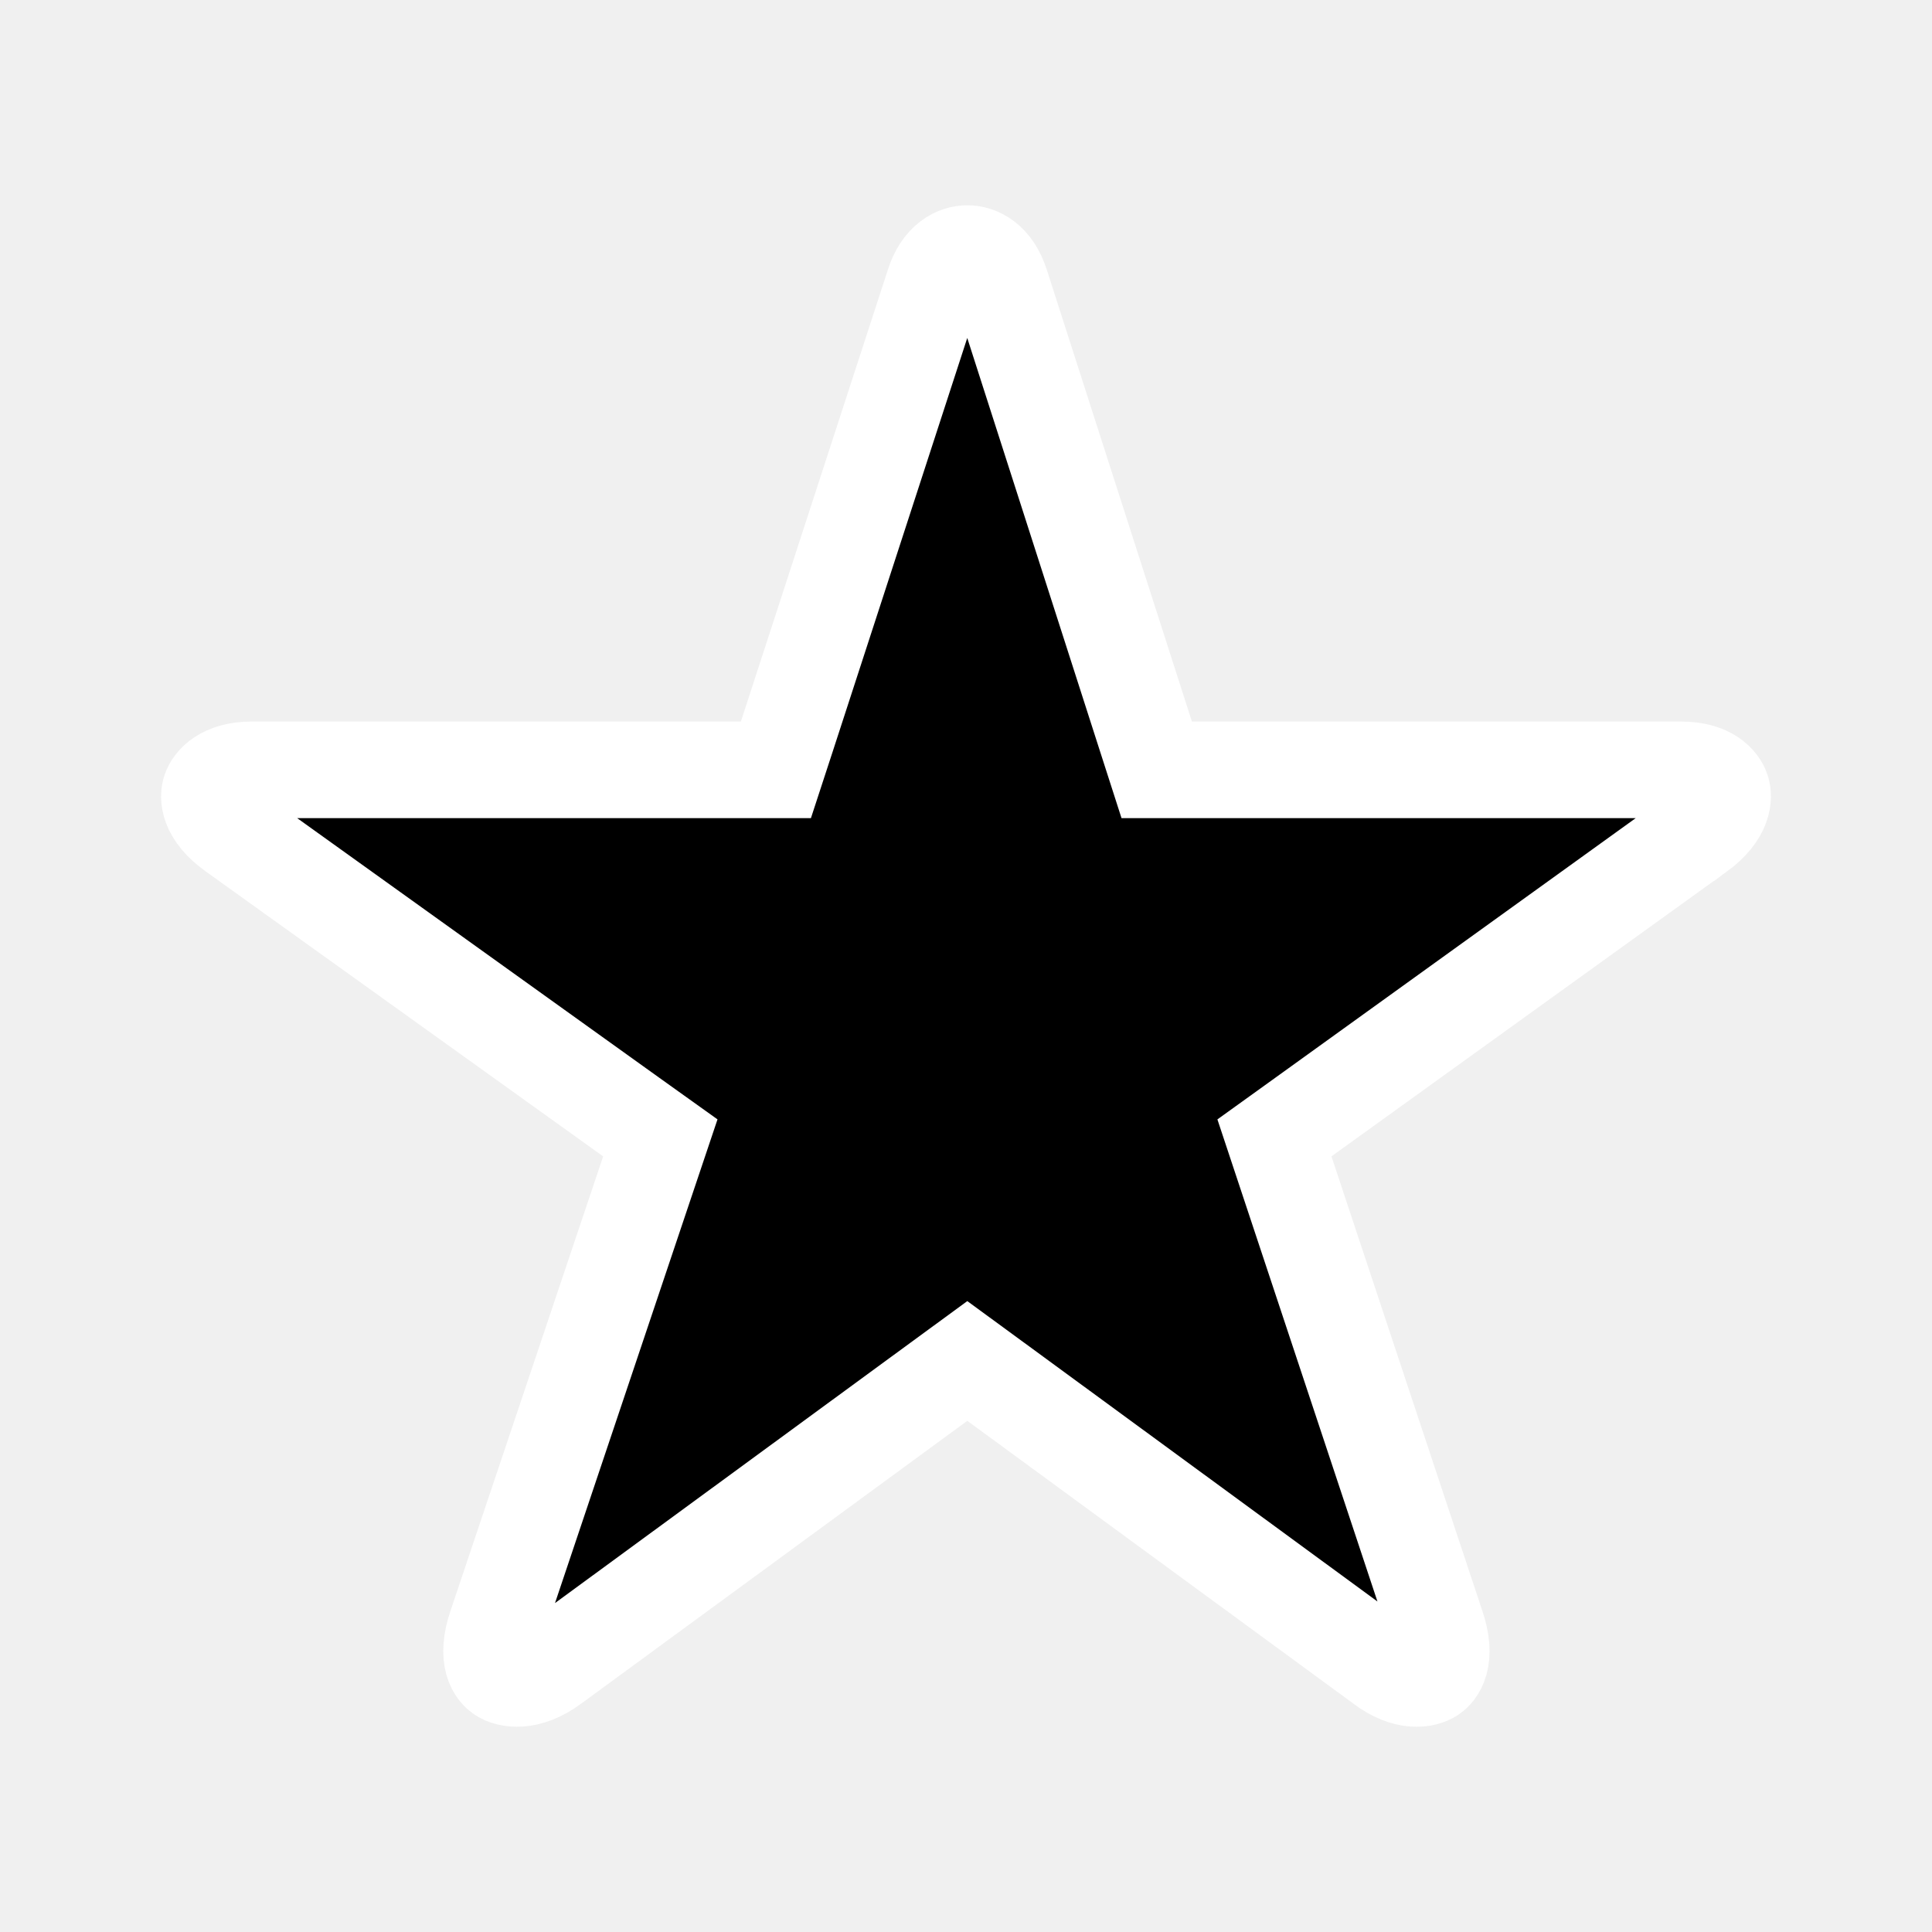
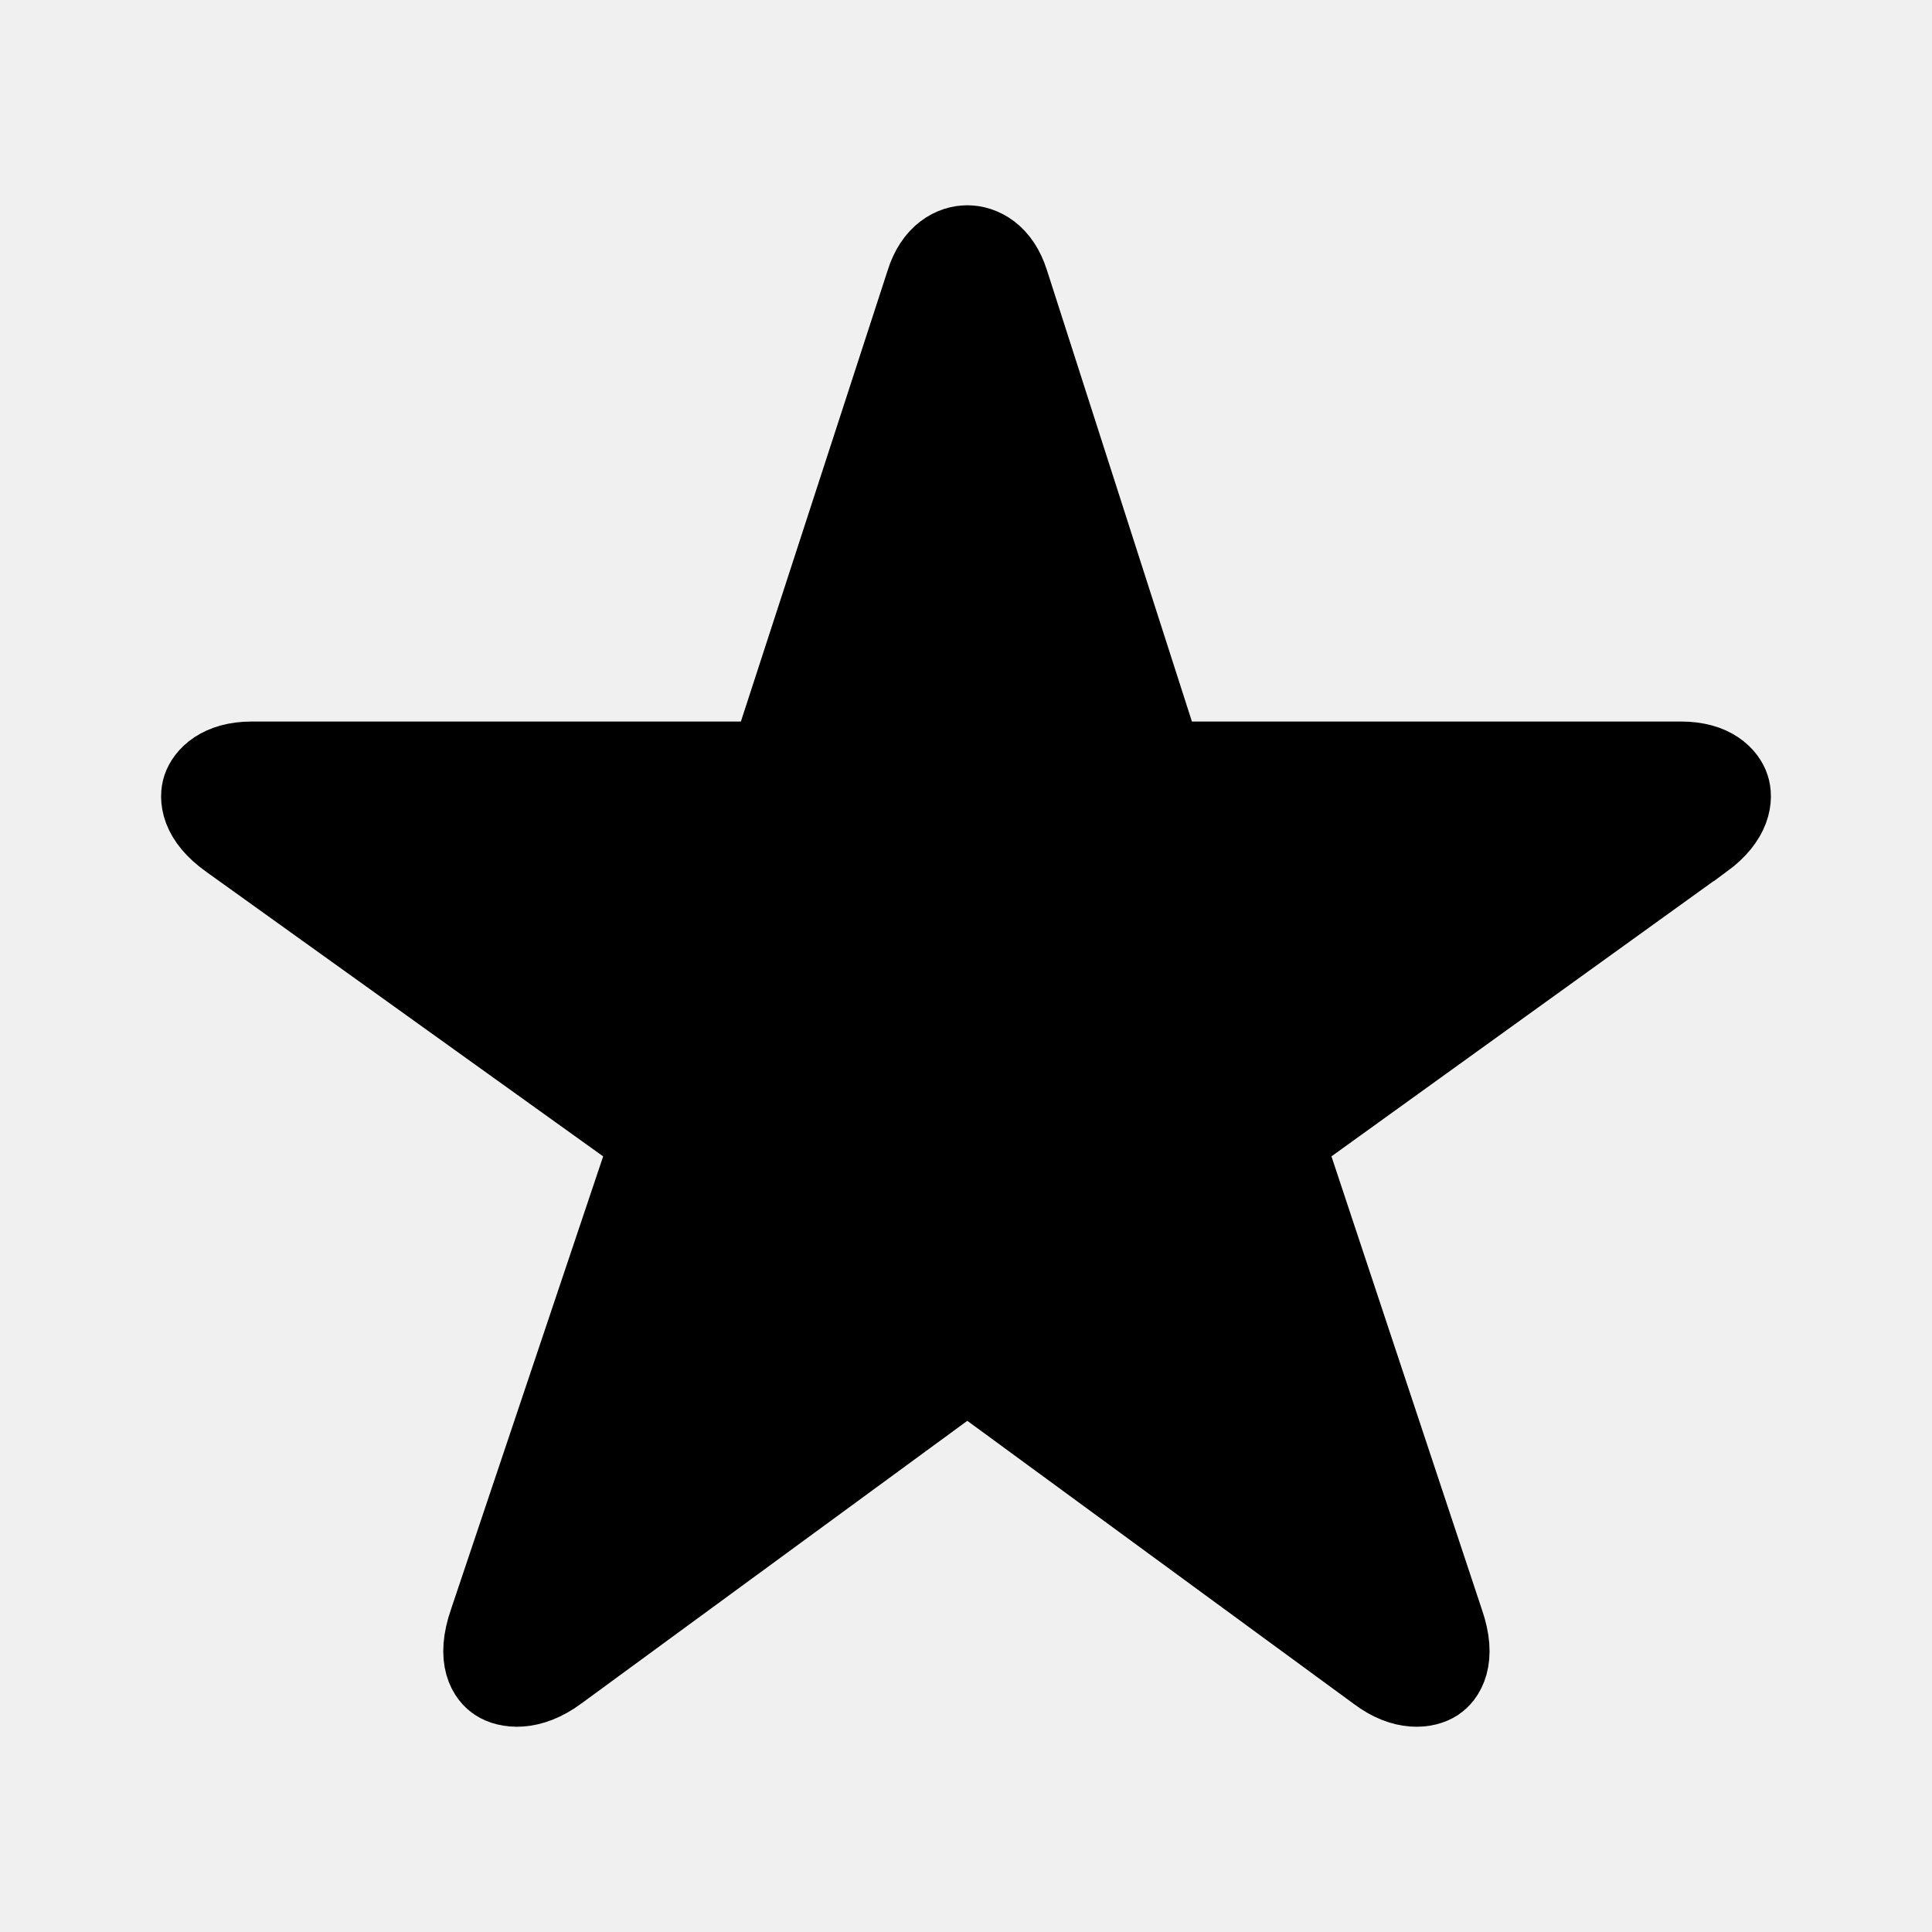
- <svg xmlns="http://www.w3.org/2000/svg" width="28" height="28" viewBox="0 0 28 28" fill="currentColor">
-   <path id="Vector" d="M14.433 20.027L14.019 19.724L13.605 20.027L8.013 24.123L8.011 24.125C7.639 24.399 7.365 24.333 7.267 24.268C7.203 24.226 7.024 24.055 7.198 23.551L7.198 23.551L7.2 23.546L9.405 16.982L9.57 16.491L9.149 16.19L3.4 12.068L3.397 12.066C2.996 11.781 3.021 11.536 3.048 11.455C3.082 11.354 3.231 11.157 3.648 11.157H10.737H11.245L11.403 10.674L13.53 4.136L13.53 4.136L13.532 4.129C13.646 3.765 13.872 3.675 14.019 3.675C14.166 3.675 14.393 3.765 14.506 4.129L14.506 4.129L14.508 4.134L16.608 10.672L16.764 11.157H17.275L24.364 11.157C24.778 11.157 24.92 11.351 24.952 11.45C24.981 11.538 24.998 11.786 24.61 12.07C24.609 12.07 24.609 12.07 24.608 12.07L18.887 16.191L18.47 16.491L18.632 16.979L20.811 23.543L20.811 23.543L20.814 23.551C20.988 24.055 20.808 24.228 20.746 24.27C20.652 24.332 20.389 24.398 20.034 24.13L20.034 24.13L20.025 24.123L14.433 20.027Z" stroke="white" stroke-width="1.4" />
+ <svg xmlns="http://www.w3.org/2000/svg" viewBox="0 0 28 28" fill="currentColor">
+   <path id="Vector" d="M14.433 20.027L14.019 19.724L13.605 20.027L8.013 24.123L8.011 24.125C7.639 24.399 7.365 24.333 7.267 24.268C7.203 24.226 7.024 24.055 7.198 23.551L7.198 23.551L7.2 23.546L9.405 16.982L9.57 16.491L9.149 16.19L3.4 12.068L3.397 12.066C2.996 11.781 3.021 11.536 3.048 11.455C3.082 11.354 3.231 11.157 3.648 11.157H10.737H11.245L11.403 10.674L13.53 4.136L13.53 4.136L13.532 4.129C13.646 3.765 13.872 3.675 14.019 3.675C14.166 3.675 14.393 3.765 14.506 4.129L14.506 4.129L14.508 4.134L16.608 10.672L16.764 11.157H17.275L24.364 11.157C24.778 11.157 24.92 11.351 24.952 11.45C24.981 11.538 24.998 11.786 24.61 12.07C24.609 12.07 24.609 12.07 24.608 12.07L18.887 16.191L18.47 16.491L18.632 16.979L20.811 23.543L20.811 23.543L20.814 23.551C20.988 24.055 20.808 24.228 20.746 24.27C20.652 24.332 20.389 24.398 20.034 24.13L20.034 24.13L20.025 24.123L14.433 20.027Z" stroke="currentColor" stroke-width="1.4" />
</svg>
